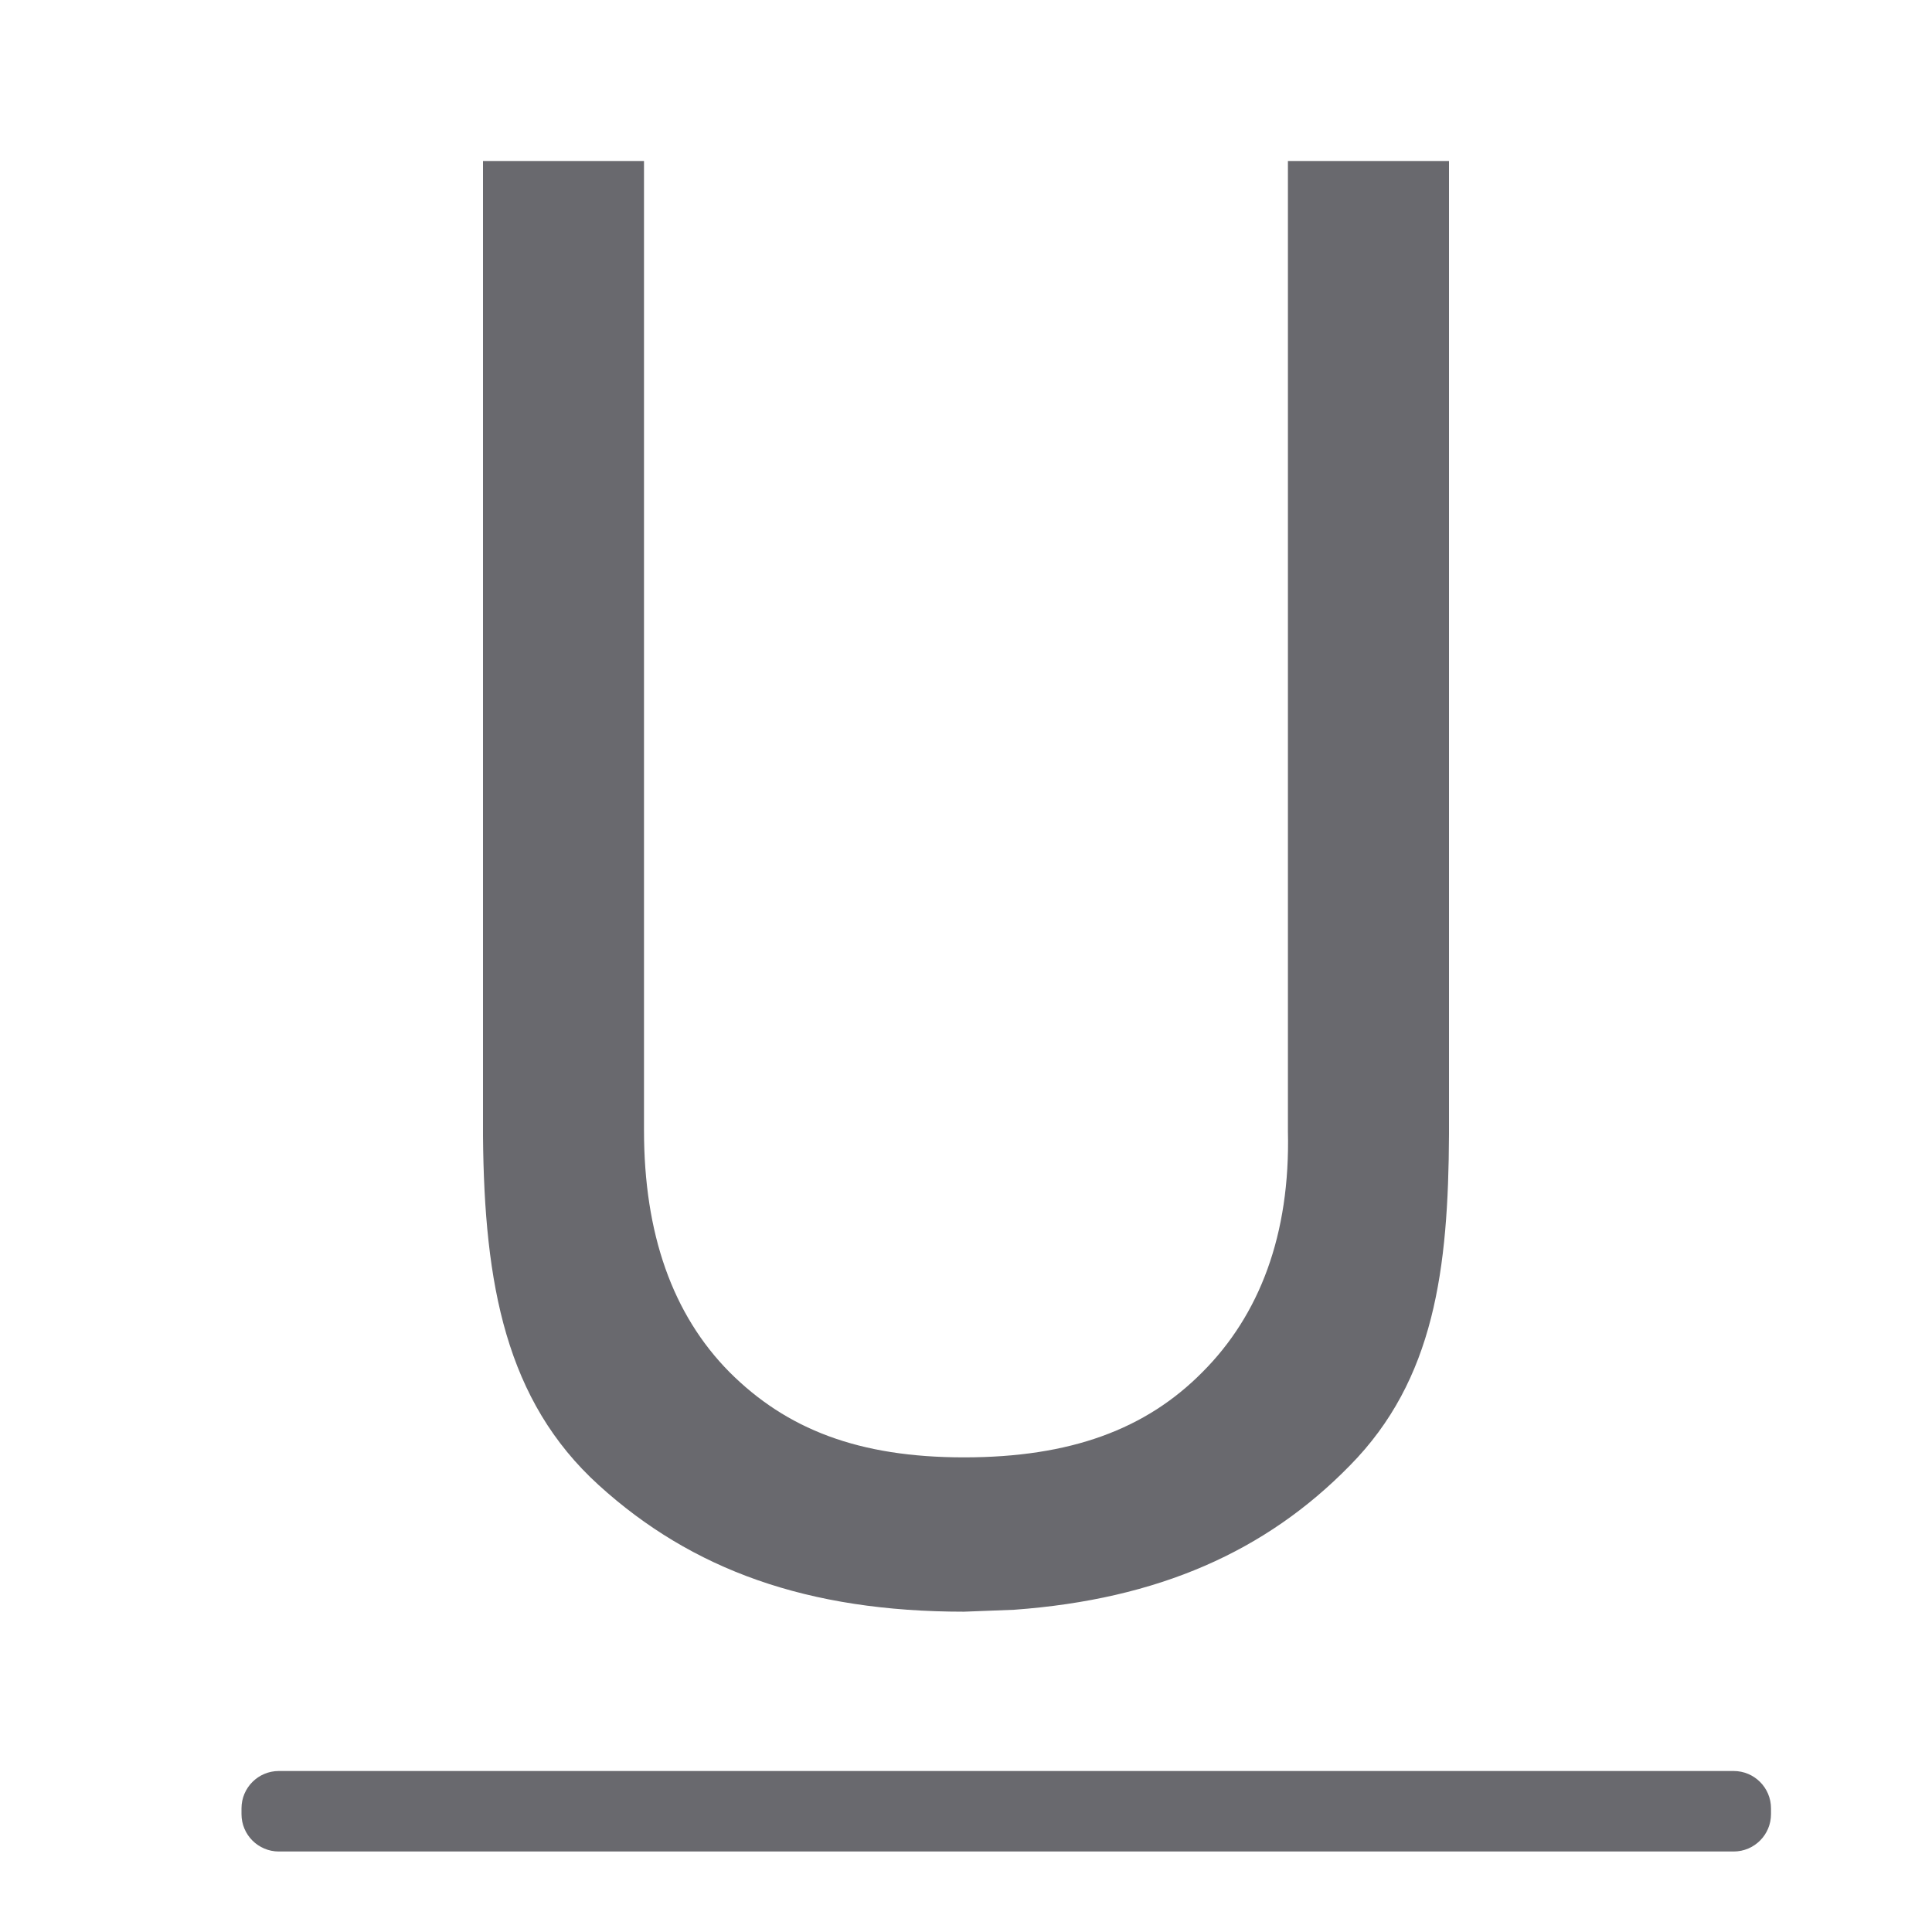
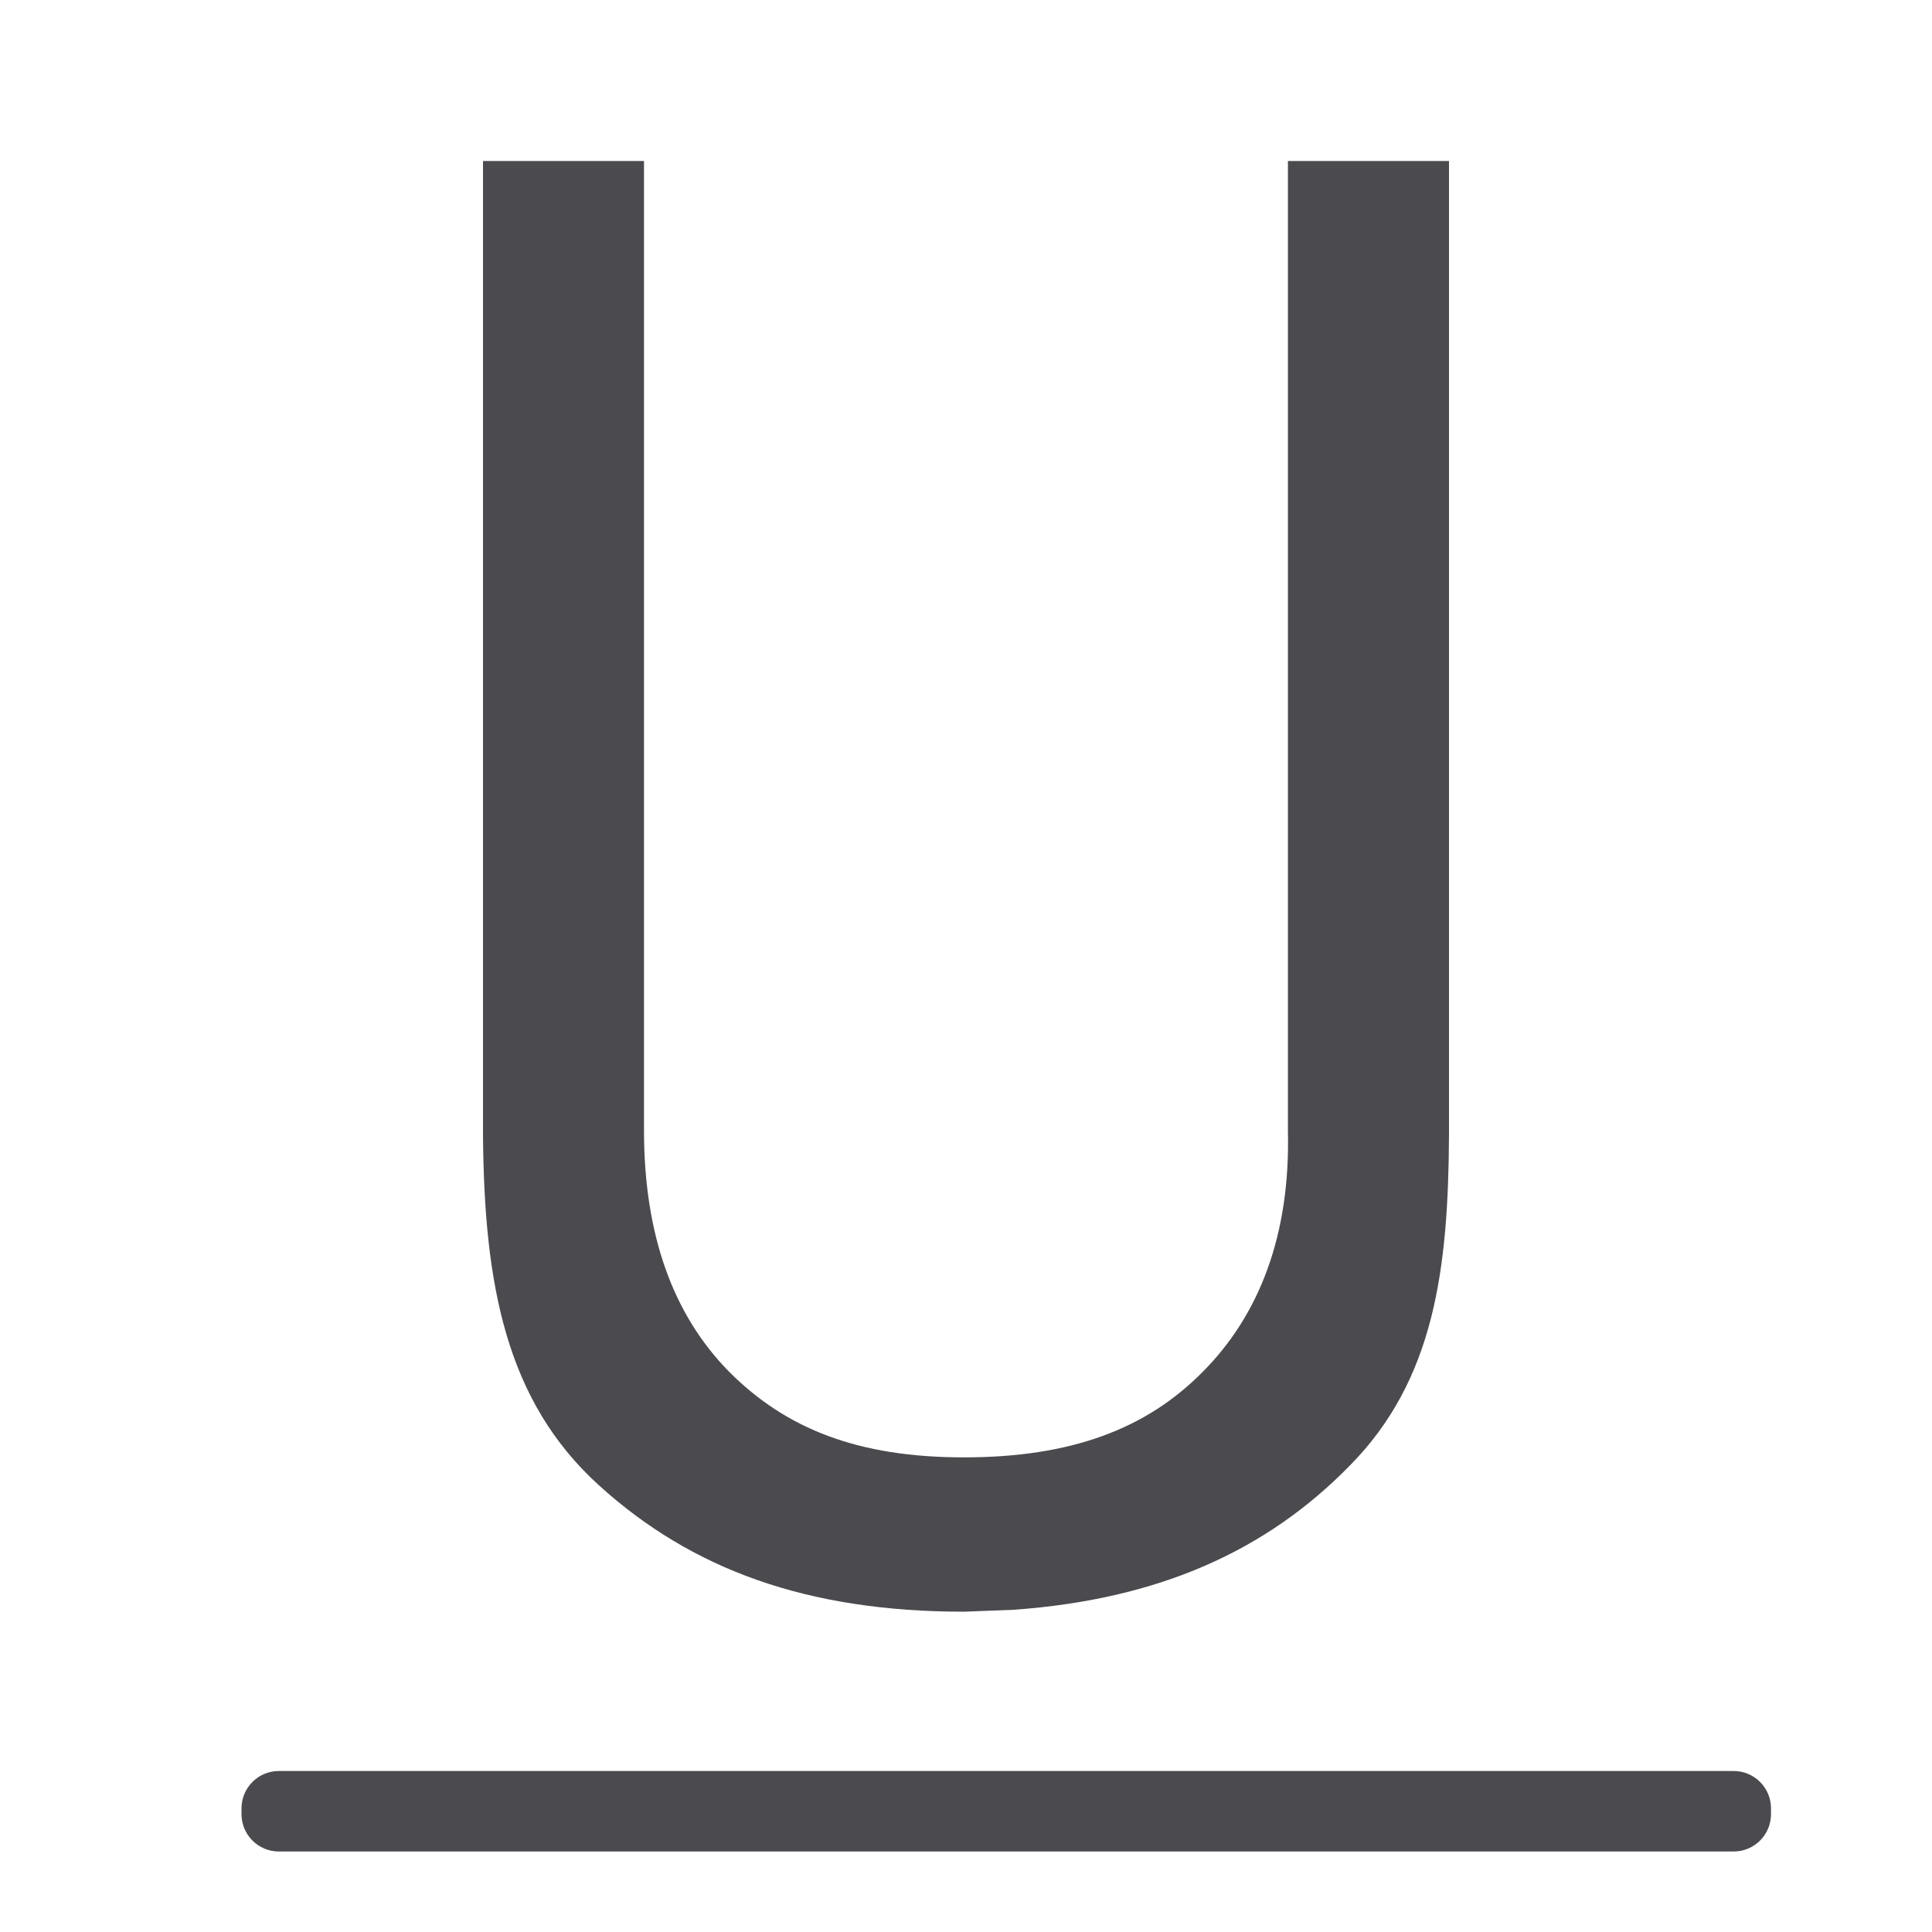
- <svg xmlns="http://www.w3.org/2000/svg" viewBox="0 0 24 24">
-   <g fill="#69696e">
-     <path d="m18 2v12.09c-.008 1.677-.18 3.049-1.231 4.115-1.042 1.066-2.38 1.662-4.171 1.792l-.623.024c-1.946 0-3.381-.522-4.537-1.572-1.156-1.05-1.422-2.495-1.438-4.335v-12.114h2v12.041c0 1.286.354 2.288 1.062 3.004.708.708 1.602 1.059 2.913 1.059 1.327 0 2.262-.351 2.962-1.059.708-.708 1.092-1.706 1.062-2.992v-12.053z" />
-     <rect height="1" ry=".464" width="19" x="3" y="22" />
+ <svg xmlns="http://www.w3.org/2000/svg" viewBox="0 0 24 24" version="1.1" id="svg8">
+   <defs id="defs12" />
+   <g fill="#69696e" id="g6" style="fill:#4b4b4f;fill-opacity:1">
+     <path d="m18 2v12.09c-.008 1.677-.18 3.049-1.231 4.115-1.042 1.066-2.38 1.662-4.171 1.792l-.623.024c-1.946 0-3.381-.522-4.537-1.572-1.156-1.05-1.422-2.495-1.438-4.335v-12.114h2v12.041c0 1.286.354 2.288 1.062 3.004.708.708 1.602 1.059 2.913 1.059 1.327 0 2.262-.351 2.962-1.059.708-.708 1.092-1.706 1.062-2.992v-12.053z" id="path2" style="fill:#4b4b4f;fill-opacity:1" />
+     <rect height="1" ry=".464" width="19" x="3" y="22" id="rect4" style="fill:#4b4b4f;fill-opacity:1" />
  </g>
</svg>
